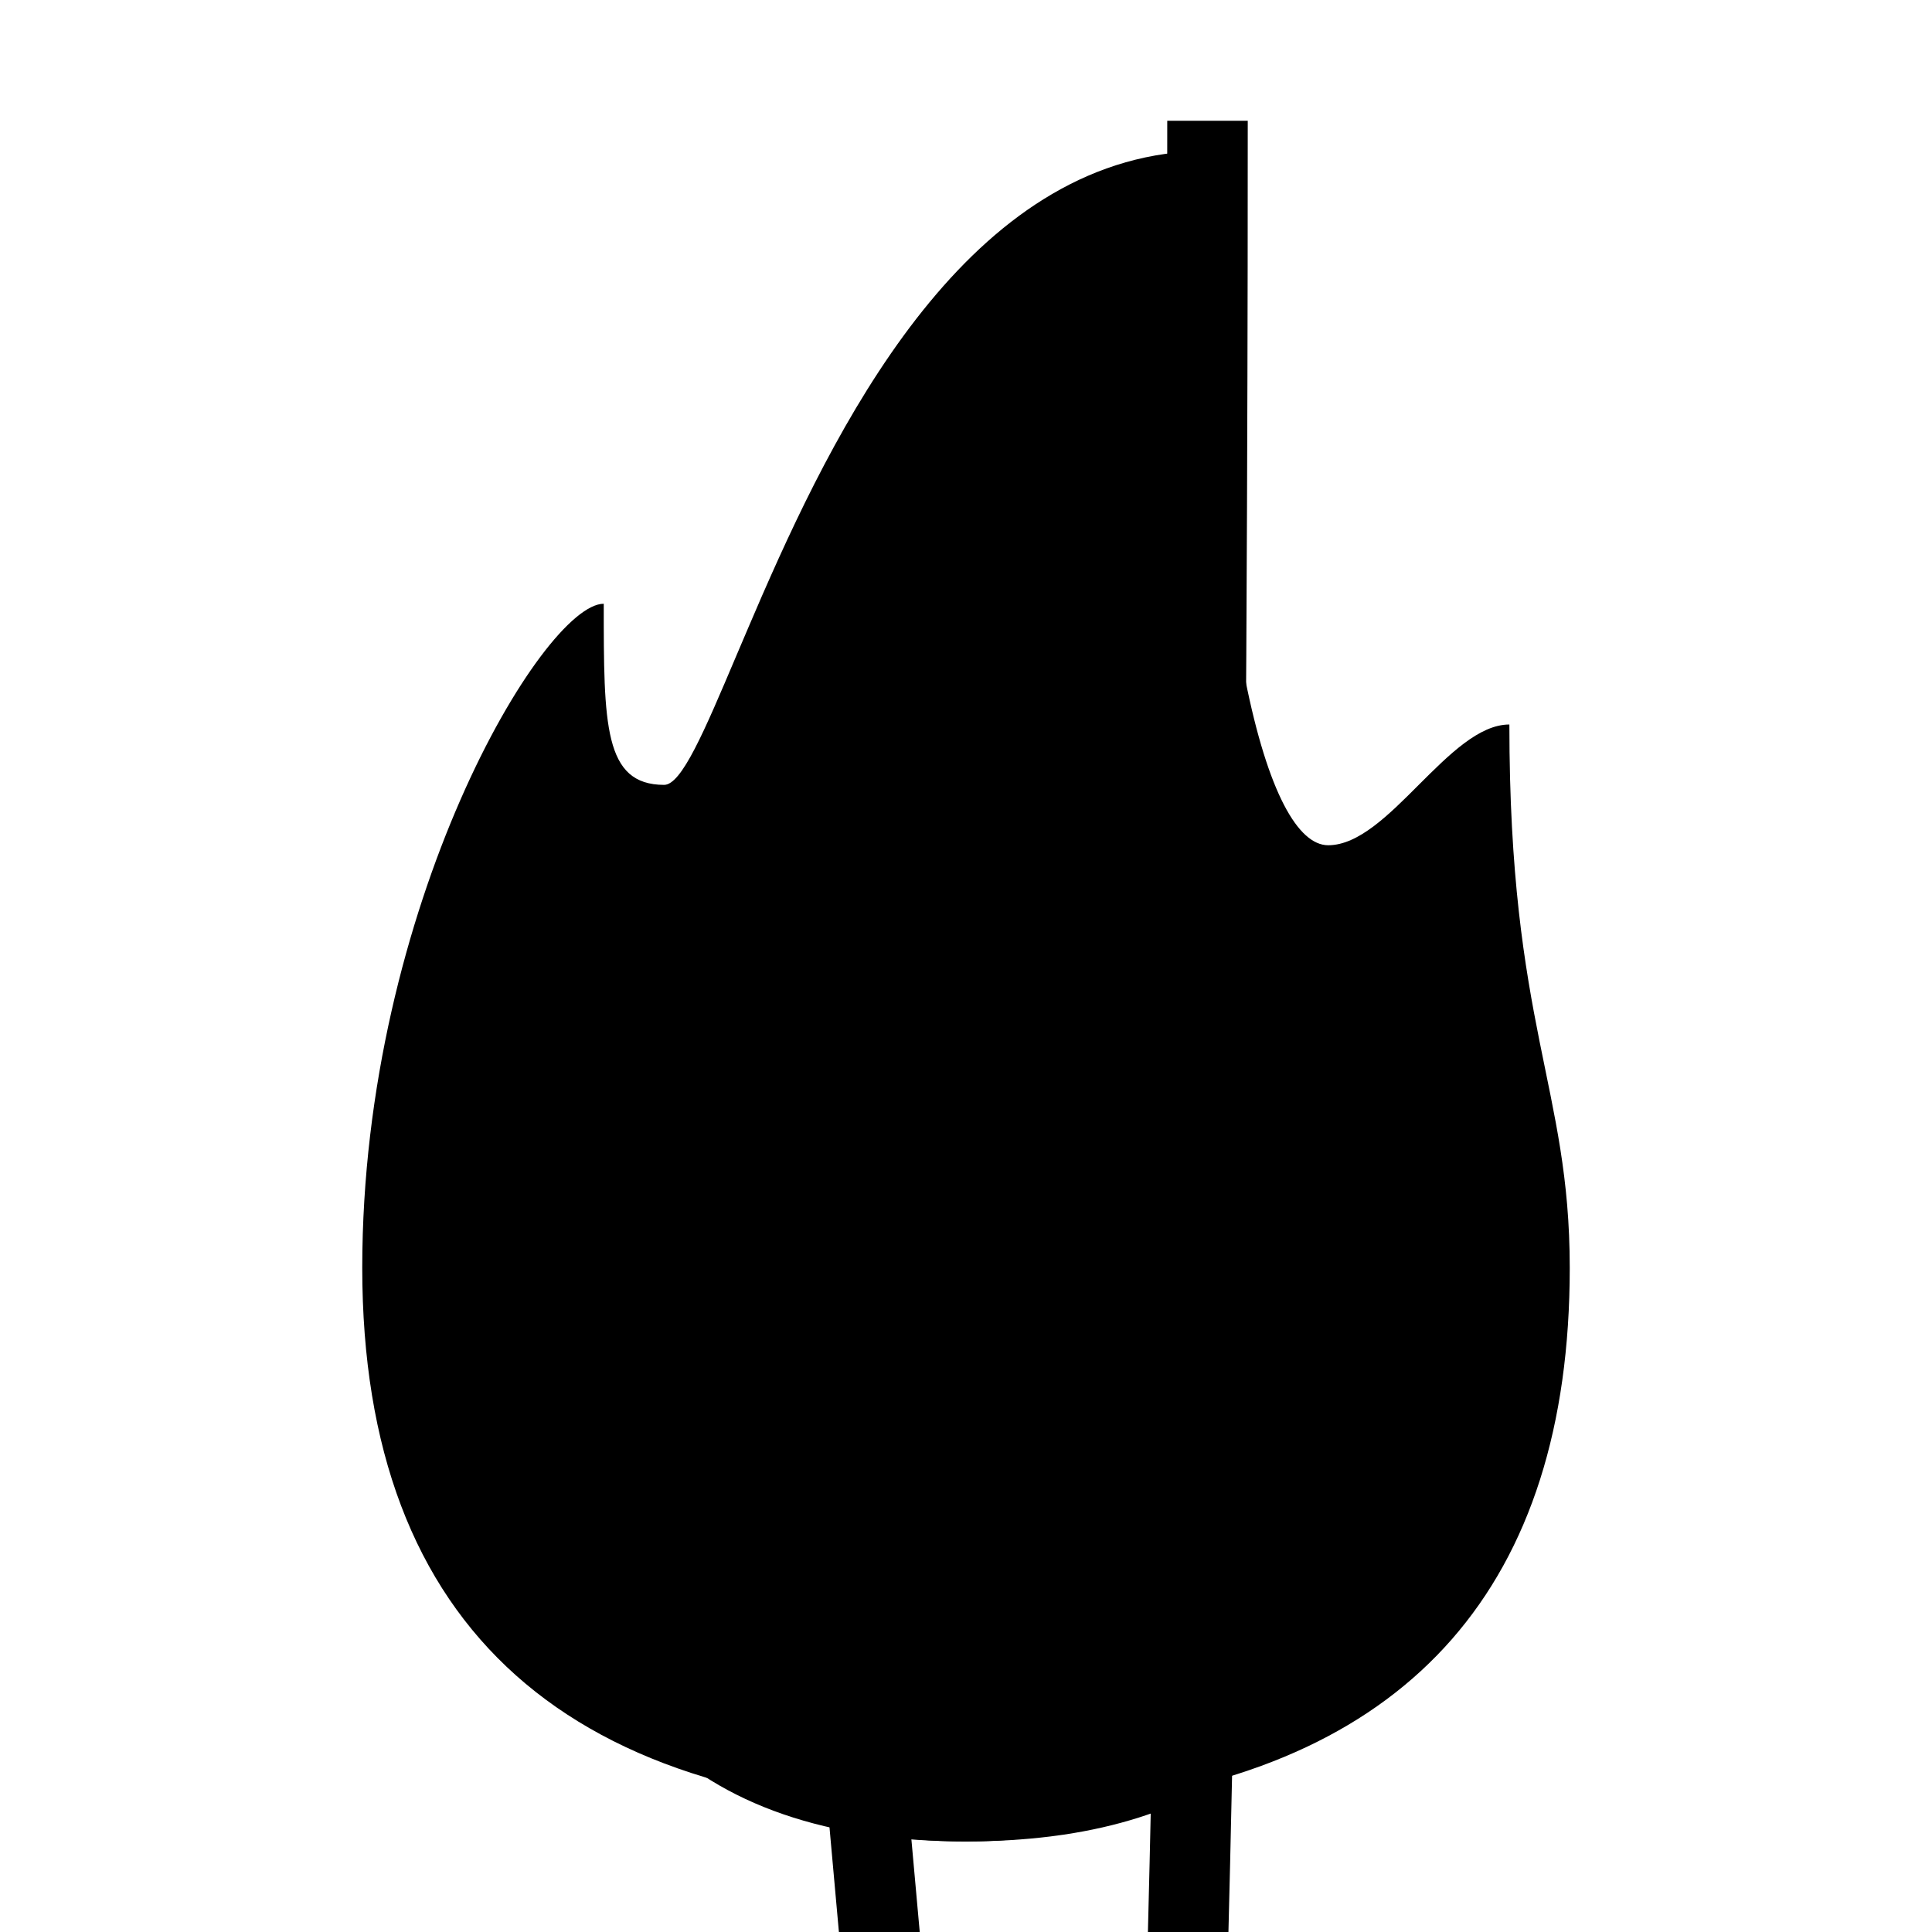
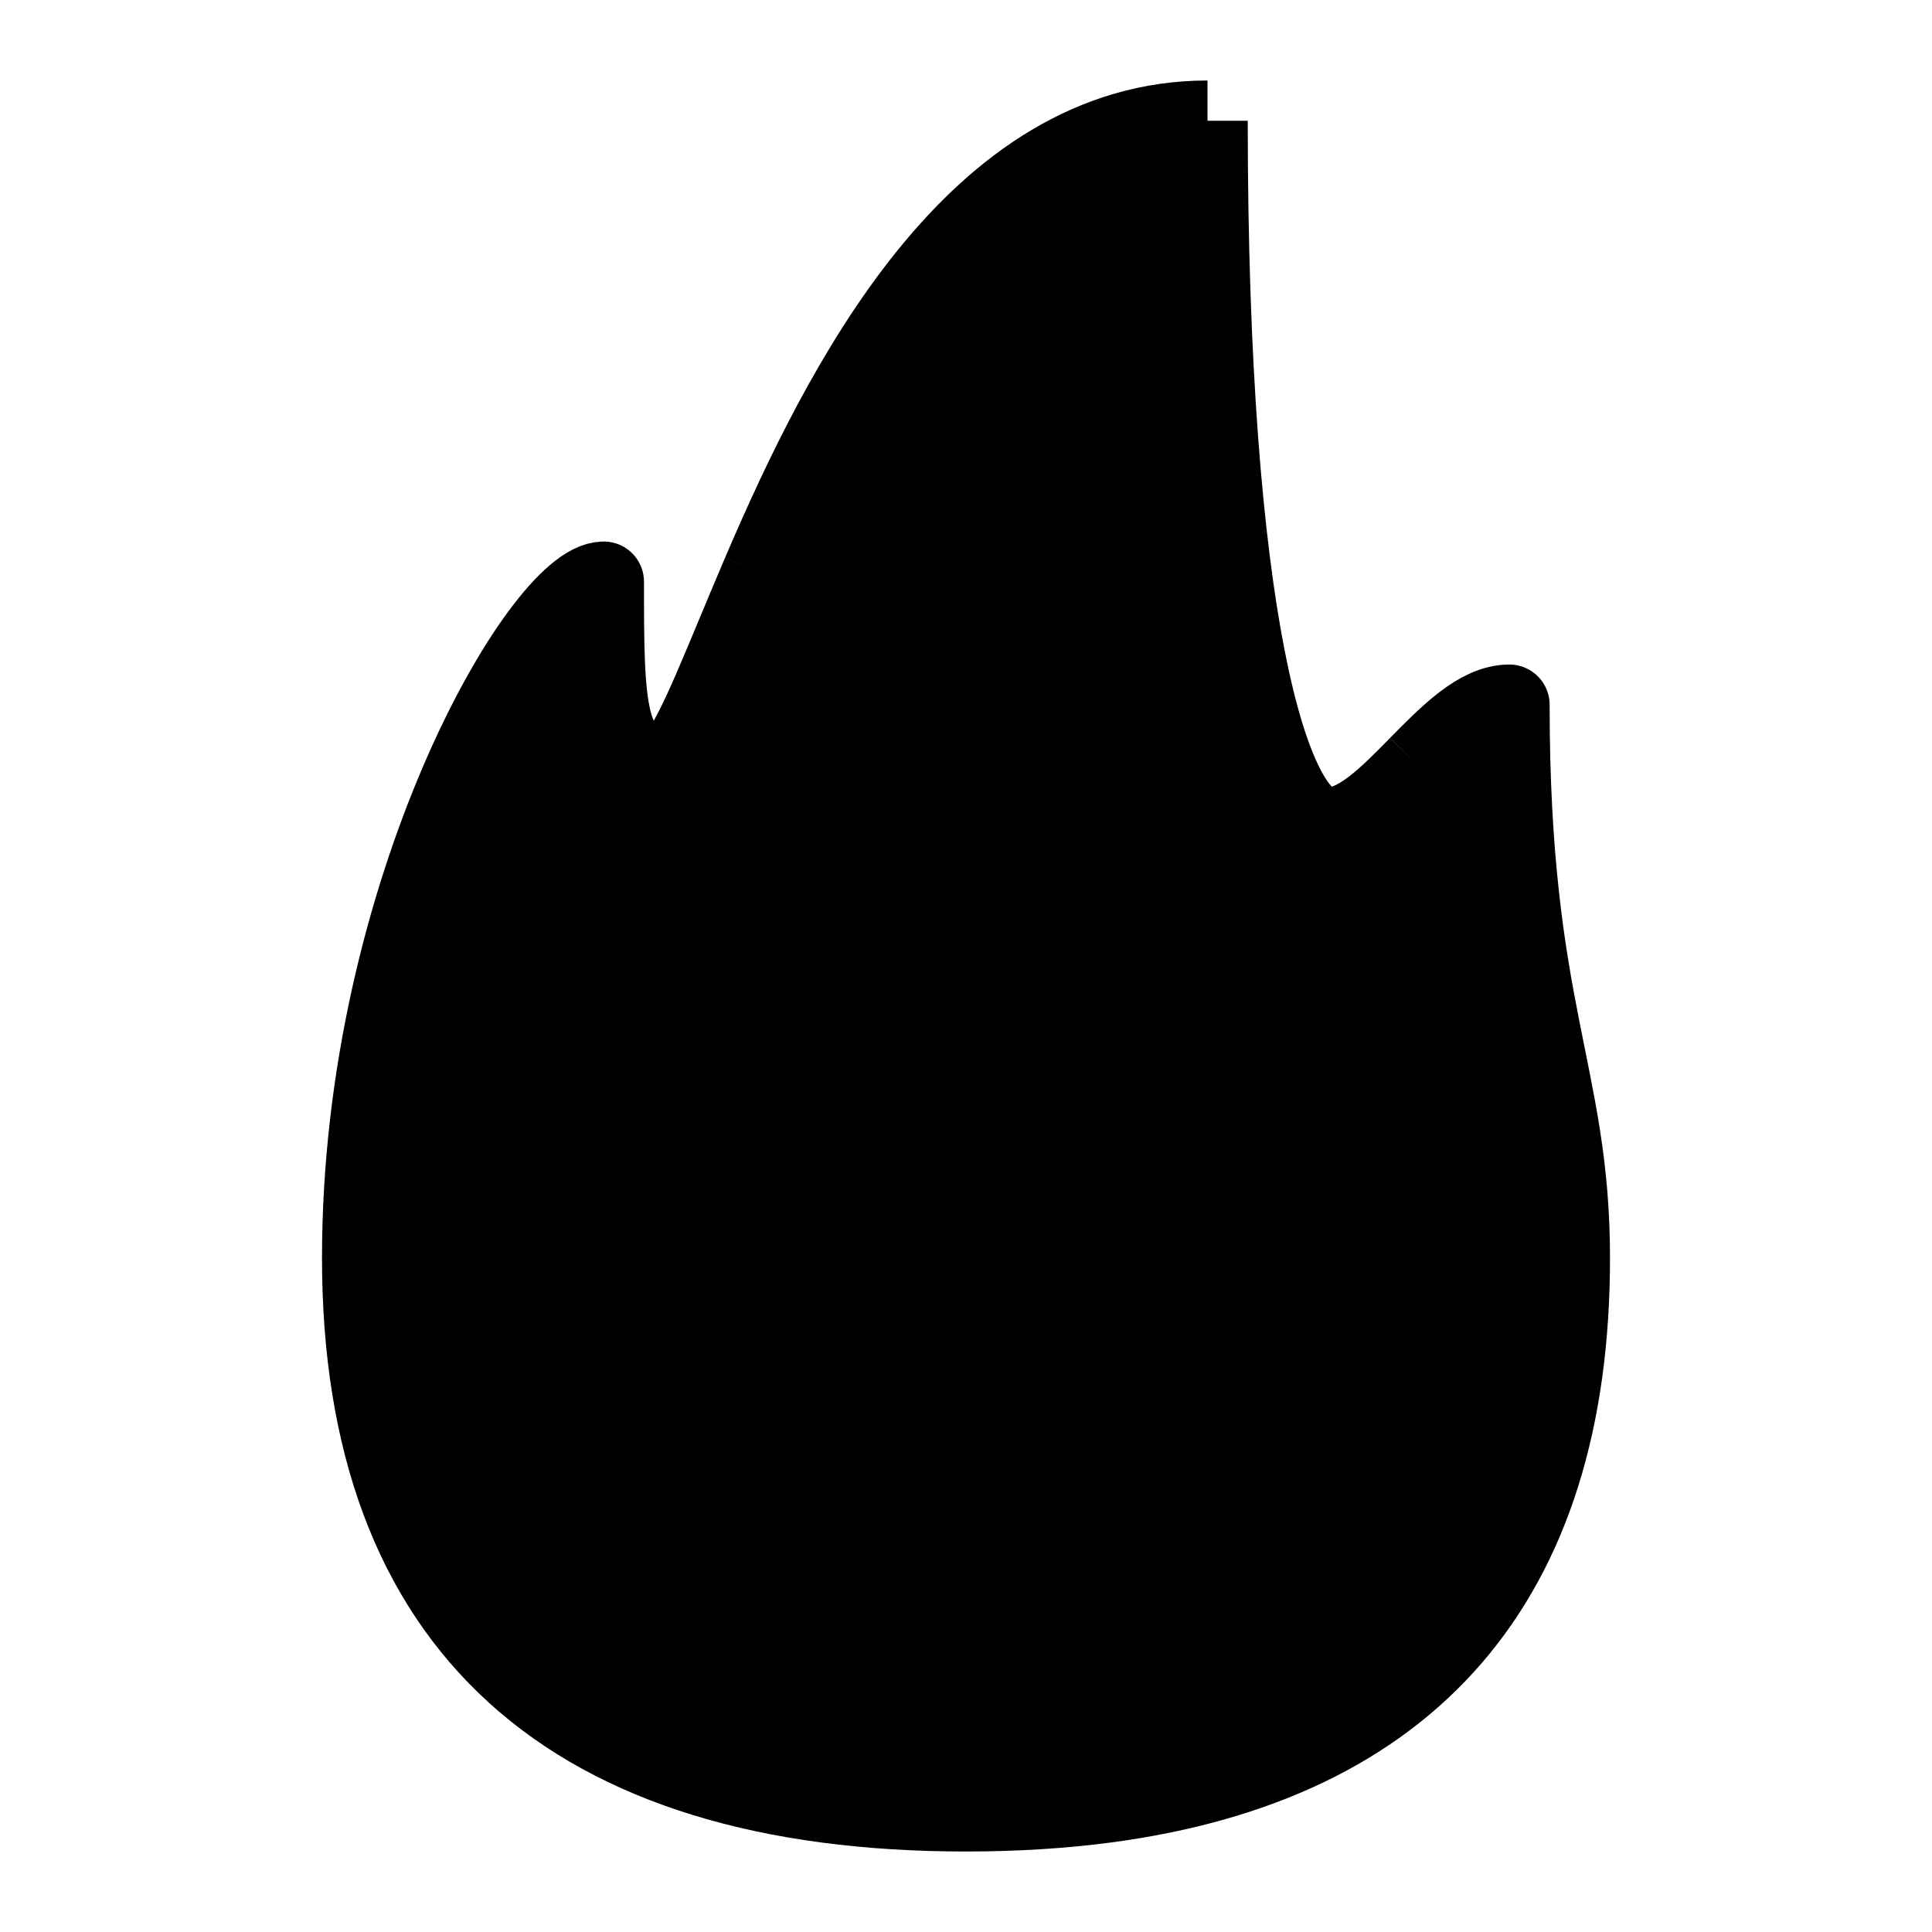
<svg xmlns="http://www.w3.org/2000/svg" viewBox="0 0 24 24" fill="none" overflow="visible">
  <g>
    <path id="partTopEnd" d="M12 22.5C7.093 22.5 4.5 20.25 4.5 15.75C4.5 11.25 6.75 7.5 7.5 7.5C7.5 9 7.5 9.749 8.25 9.75C8.467 9.75 8.748 9.088 9.146 8.148C9.246 7.914 9.352 7.663 9.466 7.401L9.478 7.374C10.492 5.056 12.14 1.875 15 1.875C15 7.875 15.75 10.501 16.5 10.5C16.875 10.499 17.25 10.125 17.624 9.75C18 9.375 18.375 9 18.75 9C18.75 12.75 19.5 13.5 19.5 15.75C19.5 19.688 17.515 21.902 13.731 22.395C13.191 22.465 12.613 22.5 12 22.5Z" fill="currentColor" />
    <path id="partCenterEnd" d="M13.05 22.813C13.104 22.806 13.158 22.799 13.212 22.791C15.86 22.397 17.25 20.625 17.25 17.475C17.25 15.675 16.725 15.075 16.725 12.075C16.462 12.075 16.2 12.375 15.937 12.675C15.675 12.975 15.412 13.274 15.15 13.275C14.625 13.276 14.1 11.175 14.1 6.375C12.098 6.375 10.944 8.919 10.235 10.774C10.232 10.781 10.229 10.789 10.226 10.796C10.146 11.006 10.072 11.206 10.002 11.393C9.724 12.146 9.527 12.675 9.375 12.675C8.85 12.674 8.85 12.075 8.85 10.875C8.325 10.875 6.75 13.875 6.75 17.475C6.75 21.075 8.565 22.875 12 22.875C12.369 22.875 12.719 22.854 13.05 22.813Z" fill="currentColor" />
    <path id="partBottomEnd" d="M12.75 22.835C12.789 22.831 12.827 22.826 12.866 22.821C14.757 22.571 15.75 21.443 15.75 19.439C15.75 18.293 15.375 17.911 15.375 16.002C15.187 16.002 15 16.193 14.812 16.384C14.625 16.575 14.437 16.766 14.25 16.766C13.875 16.766 13.5 15.43 13.5 12.375C12.07 12.375 11.246 13.994 10.739 15.175C10.737 15.179 10.735 15.184 10.733 15.188C10.676 15.322 10.623 15.45 10.573 15.569C10.374 16.047 10.234 16.384 10.125 16.384C9.75 16.384 9.75 16.002 9.75 15.239C9.375 15.239 8.25 17.148 8.25 19.439C8.25 21.73 9.547 22.875 12 22.875C12.263 22.875 12.513 22.862 12.75 22.835Z" fill="currentColor" />
    <path id="partTopStart" d="M12.188 22.709C12.197 22.708 12.207 22.707 12.216 22.705C12.689 22.643 12.938 22.361 12.938 21.86C12.938 21.573 12.844 21.478 12.844 21.001C12.797 21.001 12.75 21.048 12.703 21.096C12.656 21.144 12.609 21.191 12.562 21.192C12.469 21.192 12.375 20.857 12.375 20.094C12.018 20.094 11.812 20.499 11.685 20.794C11.684 20.795 11.684 20.796 11.683 20.797C11.669 20.83 11.656 20.862 11.643 20.892C11.594 21.012 11.558 21.096 11.531 21.096C11.438 21.096 11.438 21.001 11.438 20.81C11.344 20.81 11.062 21.287 11.062 21.86C11.062 22.432 11.387 22.719 12 22.719C12.066 22.719 12.128 22.715 12.188 22.709Z" fill="currentColor" />
    <path id="partCenterStart" d="M12.188 22.709C12.197 22.708 12.207 22.707 12.216 22.705C12.689 22.643 12.938 22.361 12.938 21.86C12.938 21.573 12.844 21.478 12.844 21.001C12.797 21.001 12.75 21.048 12.703 21.096C12.656 21.144 12.609 21.191 12.562 21.192C12.469 21.192 12.375 20.857 12.375 20.094C12.018 20.094 11.812 20.499 11.685 20.794C11.684 20.795 11.684 20.796 11.683 20.797C11.669 20.83 11.656 20.862 11.643 20.892C11.594 21.012 11.558 21.096 11.531 21.096C11.438 21.096 11.438 21.001 11.438 20.81C11.344 20.81 11.062 21.287 11.062 21.86C11.062 22.432 11.387 22.719 12 22.719C12.066 22.719 12.128 22.715 12.188 22.709Z" fill="currentColor" />
    <path id="partBottomStart" d="M12.188 22.709C12.197 22.708 12.207 22.707 12.216 22.705C12.689 22.643 12.938 22.361 12.938 21.86C12.938 21.573 12.844 21.478 12.844 21.001C12.797 21.001 12.75 21.048 12.703 21.096C12.656 21.144 12.609 21.191 12.562 21.192C12.469 21.192 12.375 20.857 12.375 20.094C12.018 20.094 11.812 20.499 11.685 20.794C11.684 20.795 11.684 20.796 11.683 20.797C11.669 20.83 11.656 20.862 11.643 20.892C11.594 21.012 11.558 21.096 11.531 21.096C11.438 21.096 11.438 21.001 11.438 20.81C11.344 20.81 11.062 21.287 11.062 21.86C11.062 22.432 11.387 22.719 12 22.719C12.066 22.719 12.128 22.715 12.188 22.709Z" fill="currentColor" />
-     <path id="partBorder" d="M15 1.5C15 7.609 15. 75 10.283 16.5 10.282C16.875 10.281 17.25 9.9 17.624 9.518M15 1.5C12.14 1.5 10.492 4.738 9.478 7.099M15 1.5C12.129 1.5 10.479 4.763 9.466 7.126M9.478 7.099C9.474 7.108 9.47 7.117 9.466 7.126M9.478 7.099L9.466 7.126M17.625 9.52L17.624 9.518M9.466 7.126C9.352 7.393 9.246 7.649 9.146 7.887C8.748 8.844 8.467 9.518 8.25 9.518C7.5 9.517 7.5 8.755 7.5 7.227C6.75 7.227 4.5 11.045 4.5 15.627C4.5 20.209 7.093 22.5 12 22.5C12.613 22.5 13.191 22.464 13.731 22.393C17.515 21.892 19.5 19.636 19.5 15.627C19.5 13.336 18.75 12.573 18.75 8.755C18.375 8.755 18 9.136 17.624 9.518" stroke="currentColor" stroke-linejoin="round" />
+     <path id="partBorder" d="M15 1.5C15 7.609 15.75 10.283 16.5 10.282C16.875 10.281 17.25 9.9 17.624 9.518M15 1.5C12.14 1.5 10.492 4.738 9.478 7.099M15 1.5C12.129 1.5 10.479 4.763 9.466 7.126M9.478 7.099C9.474 7.108 9.47 7.117 9.466 7.126M9.478 7.099L9.466 7.126M17.625 9.52L17.624 9.518M9.466 7.126C9.352 7.393 9.246 7.649 9.146 7.887C8.748 8.844 8.467 9.518 8.25 9.518C7.5 9.517 7.5 8.755 7.5 7.227C6.75 7.227 4.5 11.045 4.5 15.627C4.5 20.209 7.093 22.5 12 22.5C12.613 22.5 13.191 22.464 13.731 22.393C17.515 21.892 19.5 19.636 19.5 15.627C19.5 13.336 18.75 12.573 18.75 8.755C18.375 8.755 18 9.136 17.624 9.518" stroke="currentColor" stroke-linejoin="round" />
  </g>
</svg>
